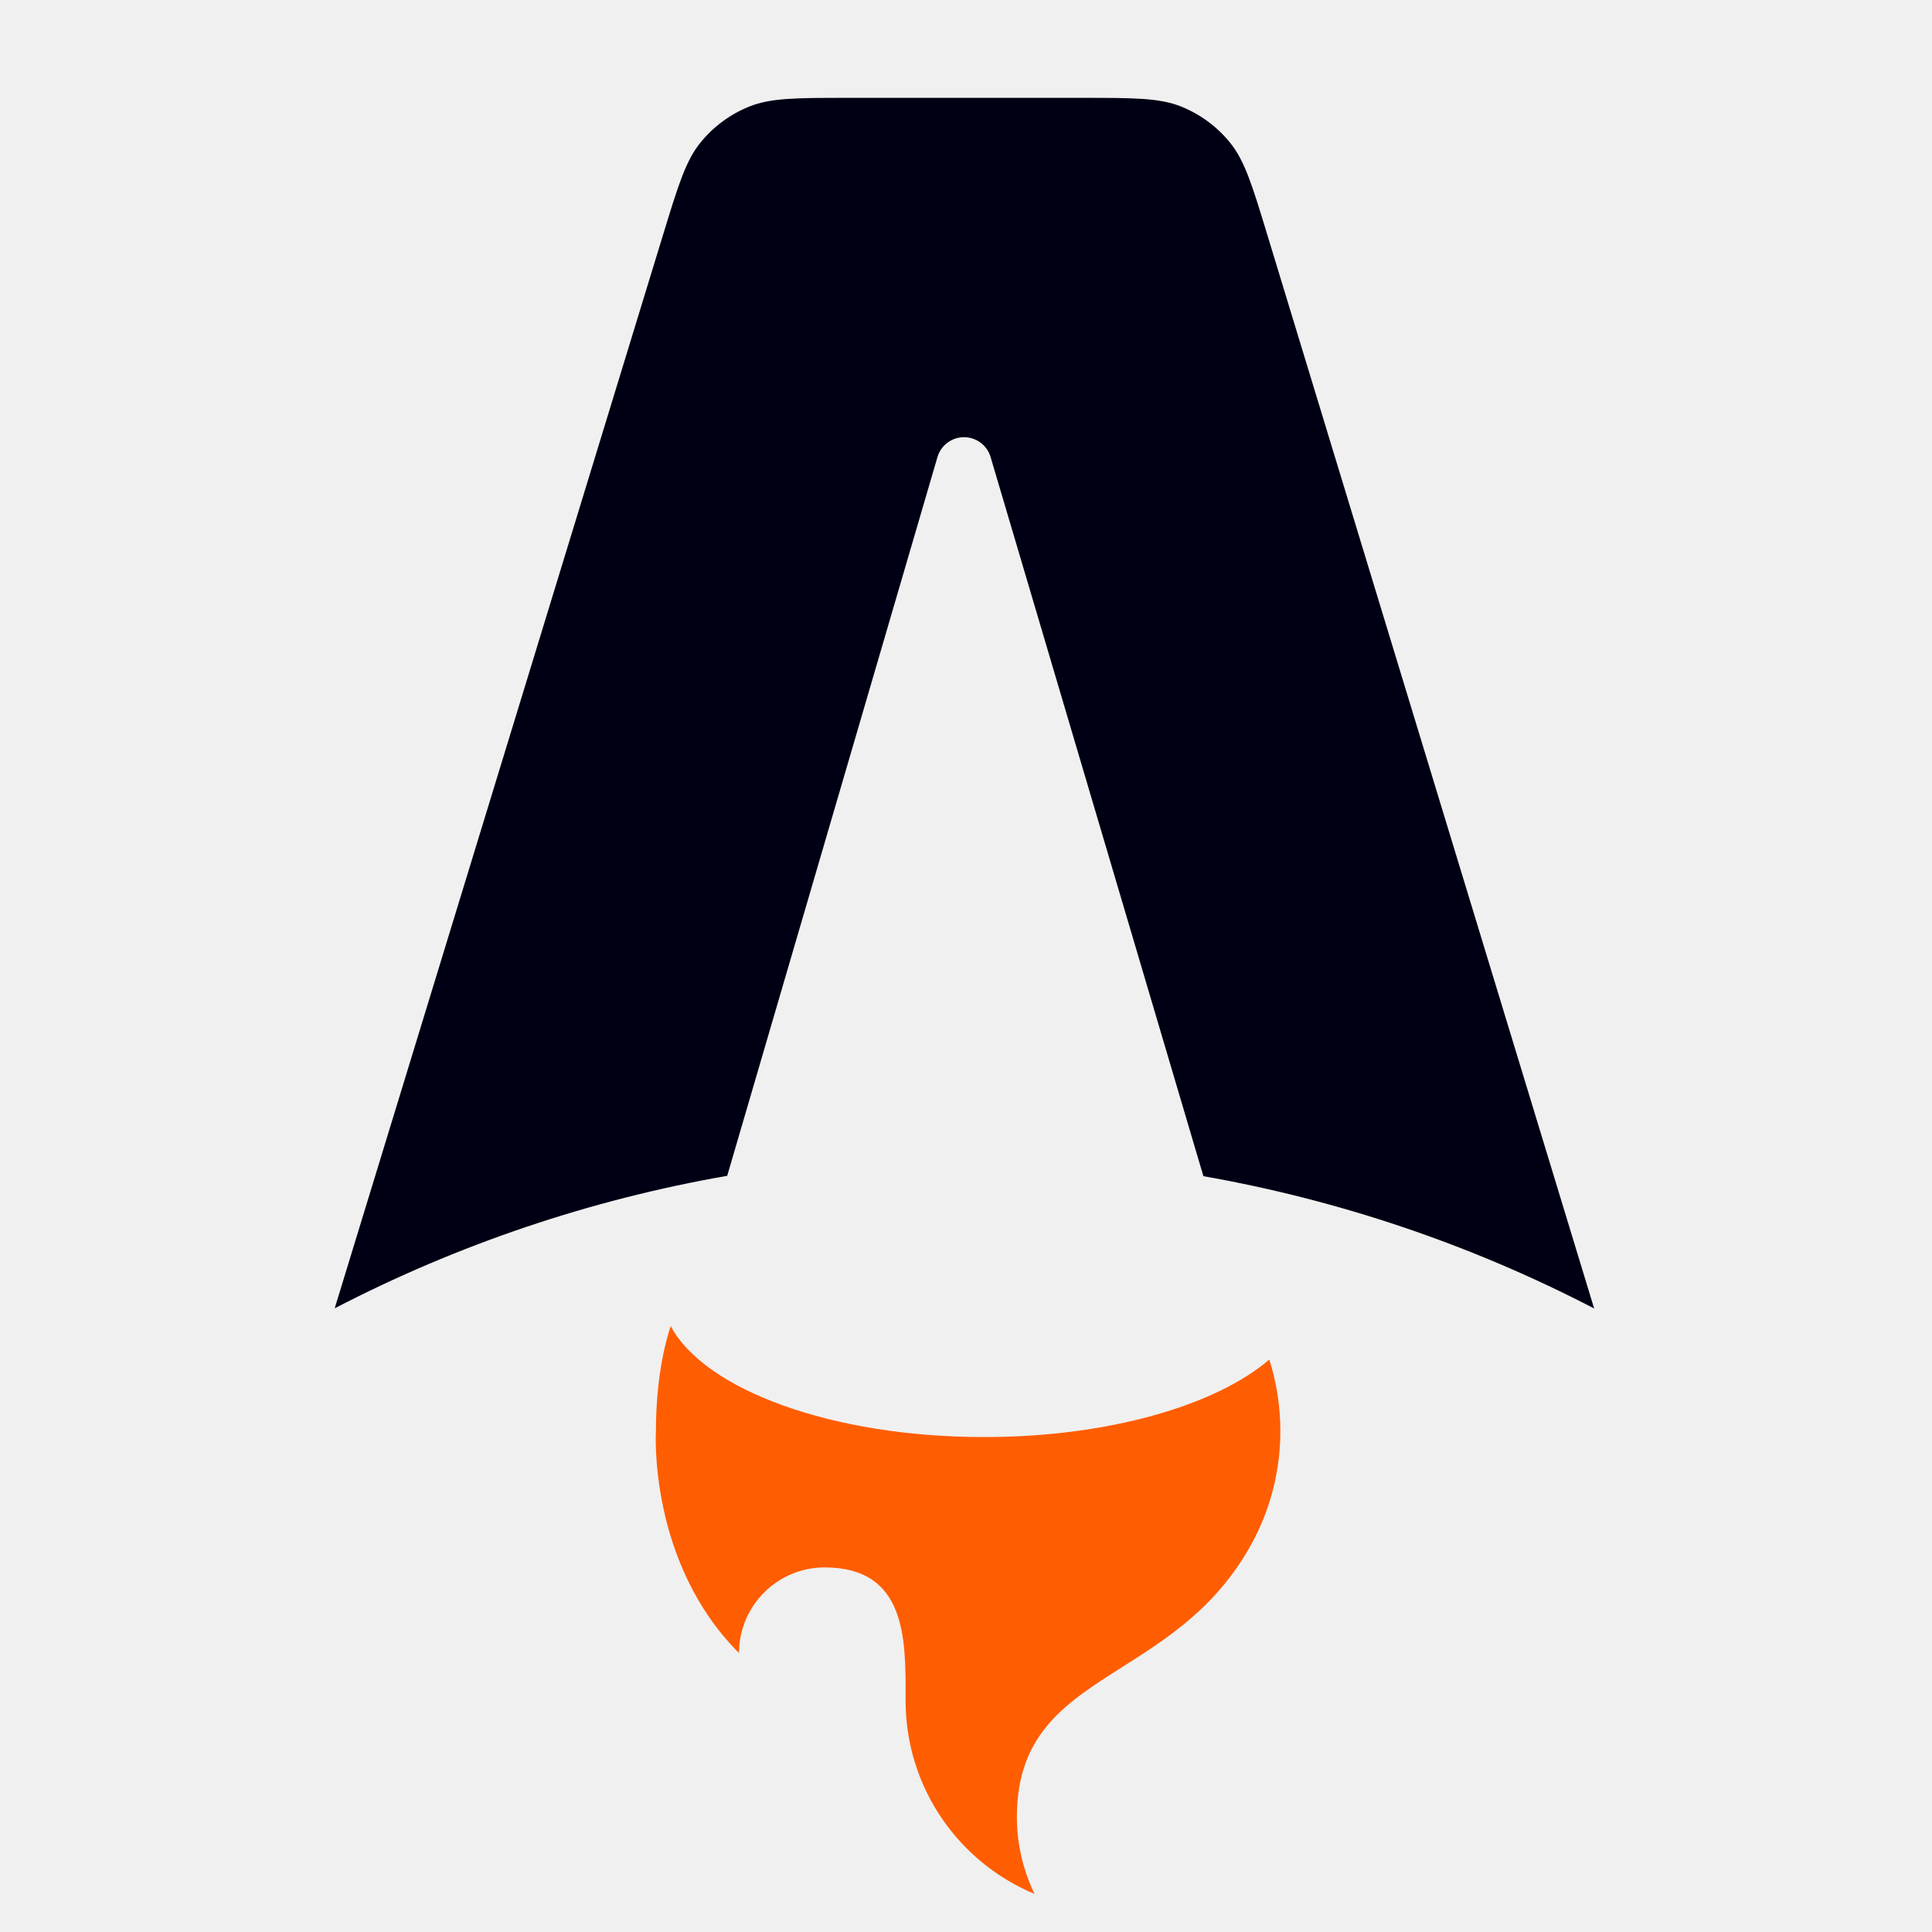
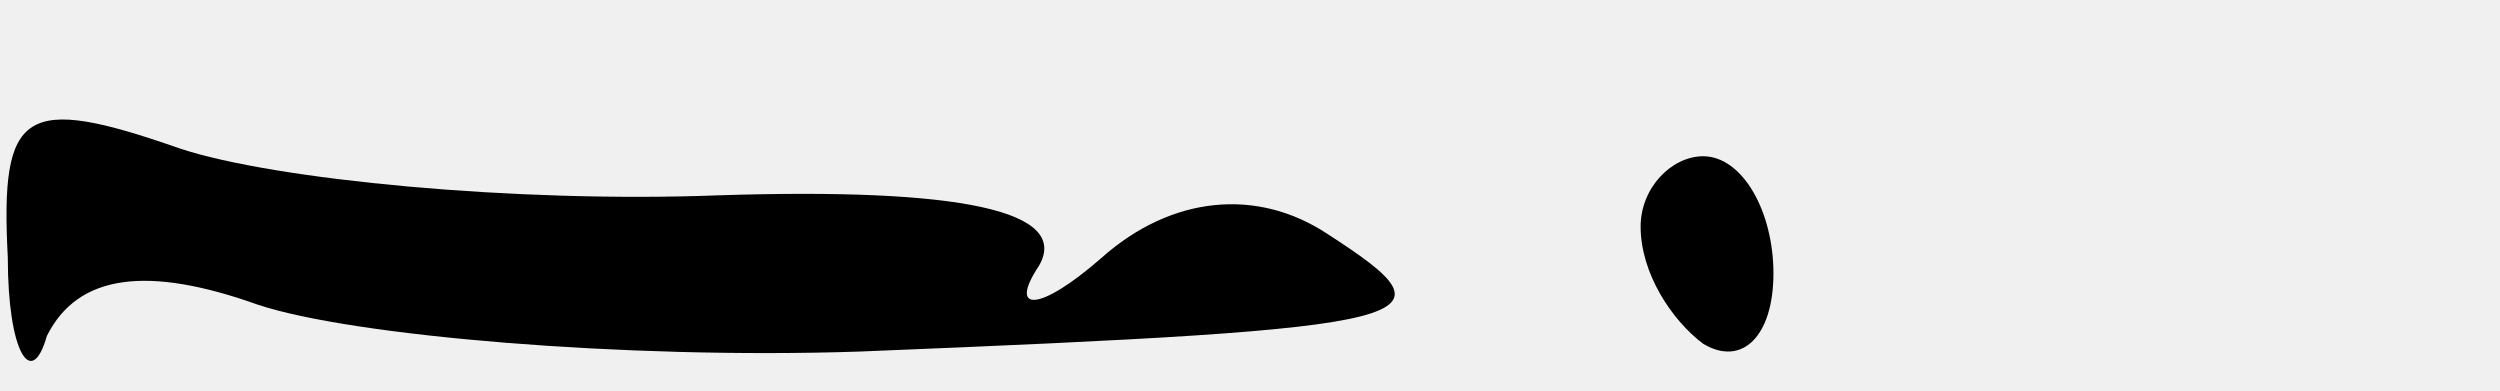
- <svg xmlns="http://www.w3.org/2000/svg" width="256" height="256" fill="none">
-   <style>
-         #flame { fill: #FF5D01; }
-         #a { fill: #000014; }
-         @media (prefers-color-scheme: dark) {
-             #a { fill: #fff; }
-         }
-     </style>
-   <path id="a" fill-rule="evenodd" clip-rule="evenodd" d="M163.008 18.929c1.944 2.413 2.935 5.67 4.917 12.181l43.309 142.27a180.277 180.277 0 00-51.778-17.53l-28.198-95.29a3.67 3.67 0 00-7.042.01l-27.857 95.232a180.225 180.225 0 00-52.01 17.557l43.52-142.281c1.99-6.502 2.983-9.752 4.927-12.16a15.999 15.999 0 016.484-4.798c2.872-1.154 6.271-1.154 13.07-1.154h31.085c6.807 0 10.211 0 13.086 1.157a16.004 16.004 0 016.487 4.806z" />
-   <path id="flame" fill-rule="evenodd" clip-rule="evenodd" d="M168.19 180.151c-7.139 6.105-21.39 10.268-37.804 10.268-20.147 0-37.033-6.272-41.513-14.707-1.602 4.835-1.961 10.367-1.961 13.902 0 0-1.056 17.355 11.015 29.426 0-6.268 5.081-11.349 11.349-11.349 10.743 0 10.731 9.373 10.721 16.977v.679c0 11.542 7.054 21.436 17.086 25.606a23.27 23.27 0 01-2.339-10.2c0-11.008 6.463-15.107 13.974-19.87 5.976-3.79 12.616-8.001 17.192-16.449a31.024 31.024 0 003.743-14.82c0-3.299-.513-6.479-1.463-9.463z" />
+ <svg xmlns="http://www.w3.org/2000/svg" version="1.0" width="32pt" height="5pt" viewBox="0 0 32 5" preserveAspectRatio="xMidYMid meet">
+   <g transform="translate(0,5) scale(0.1,-0.1)" fill="#000000" stroke="none">
+     <path d="M1 17 c0 -12 3 -17 5 -10 4 8 13 9 27 4 12 -4 47 -7 77 -6 74 3 77 4 60 15 -9 6 -20 5 -29 -3 -8 -7 -12 -7 -8 -1 4 7 -10 10 -41 9 -26 -1 -57 2 -69 6 -20 7 -23 5 -22 -14z" />
+     <path d="M210 21 c0 -6 4 -12 8 -15 5 -3 9 1 9 9 0 8 -4 15 -9 15 -4 0 -8 -4 -8 -9z" />
+   </g>
</svg>
